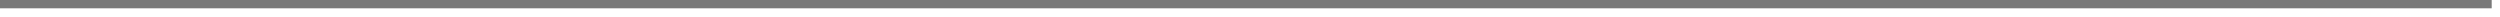
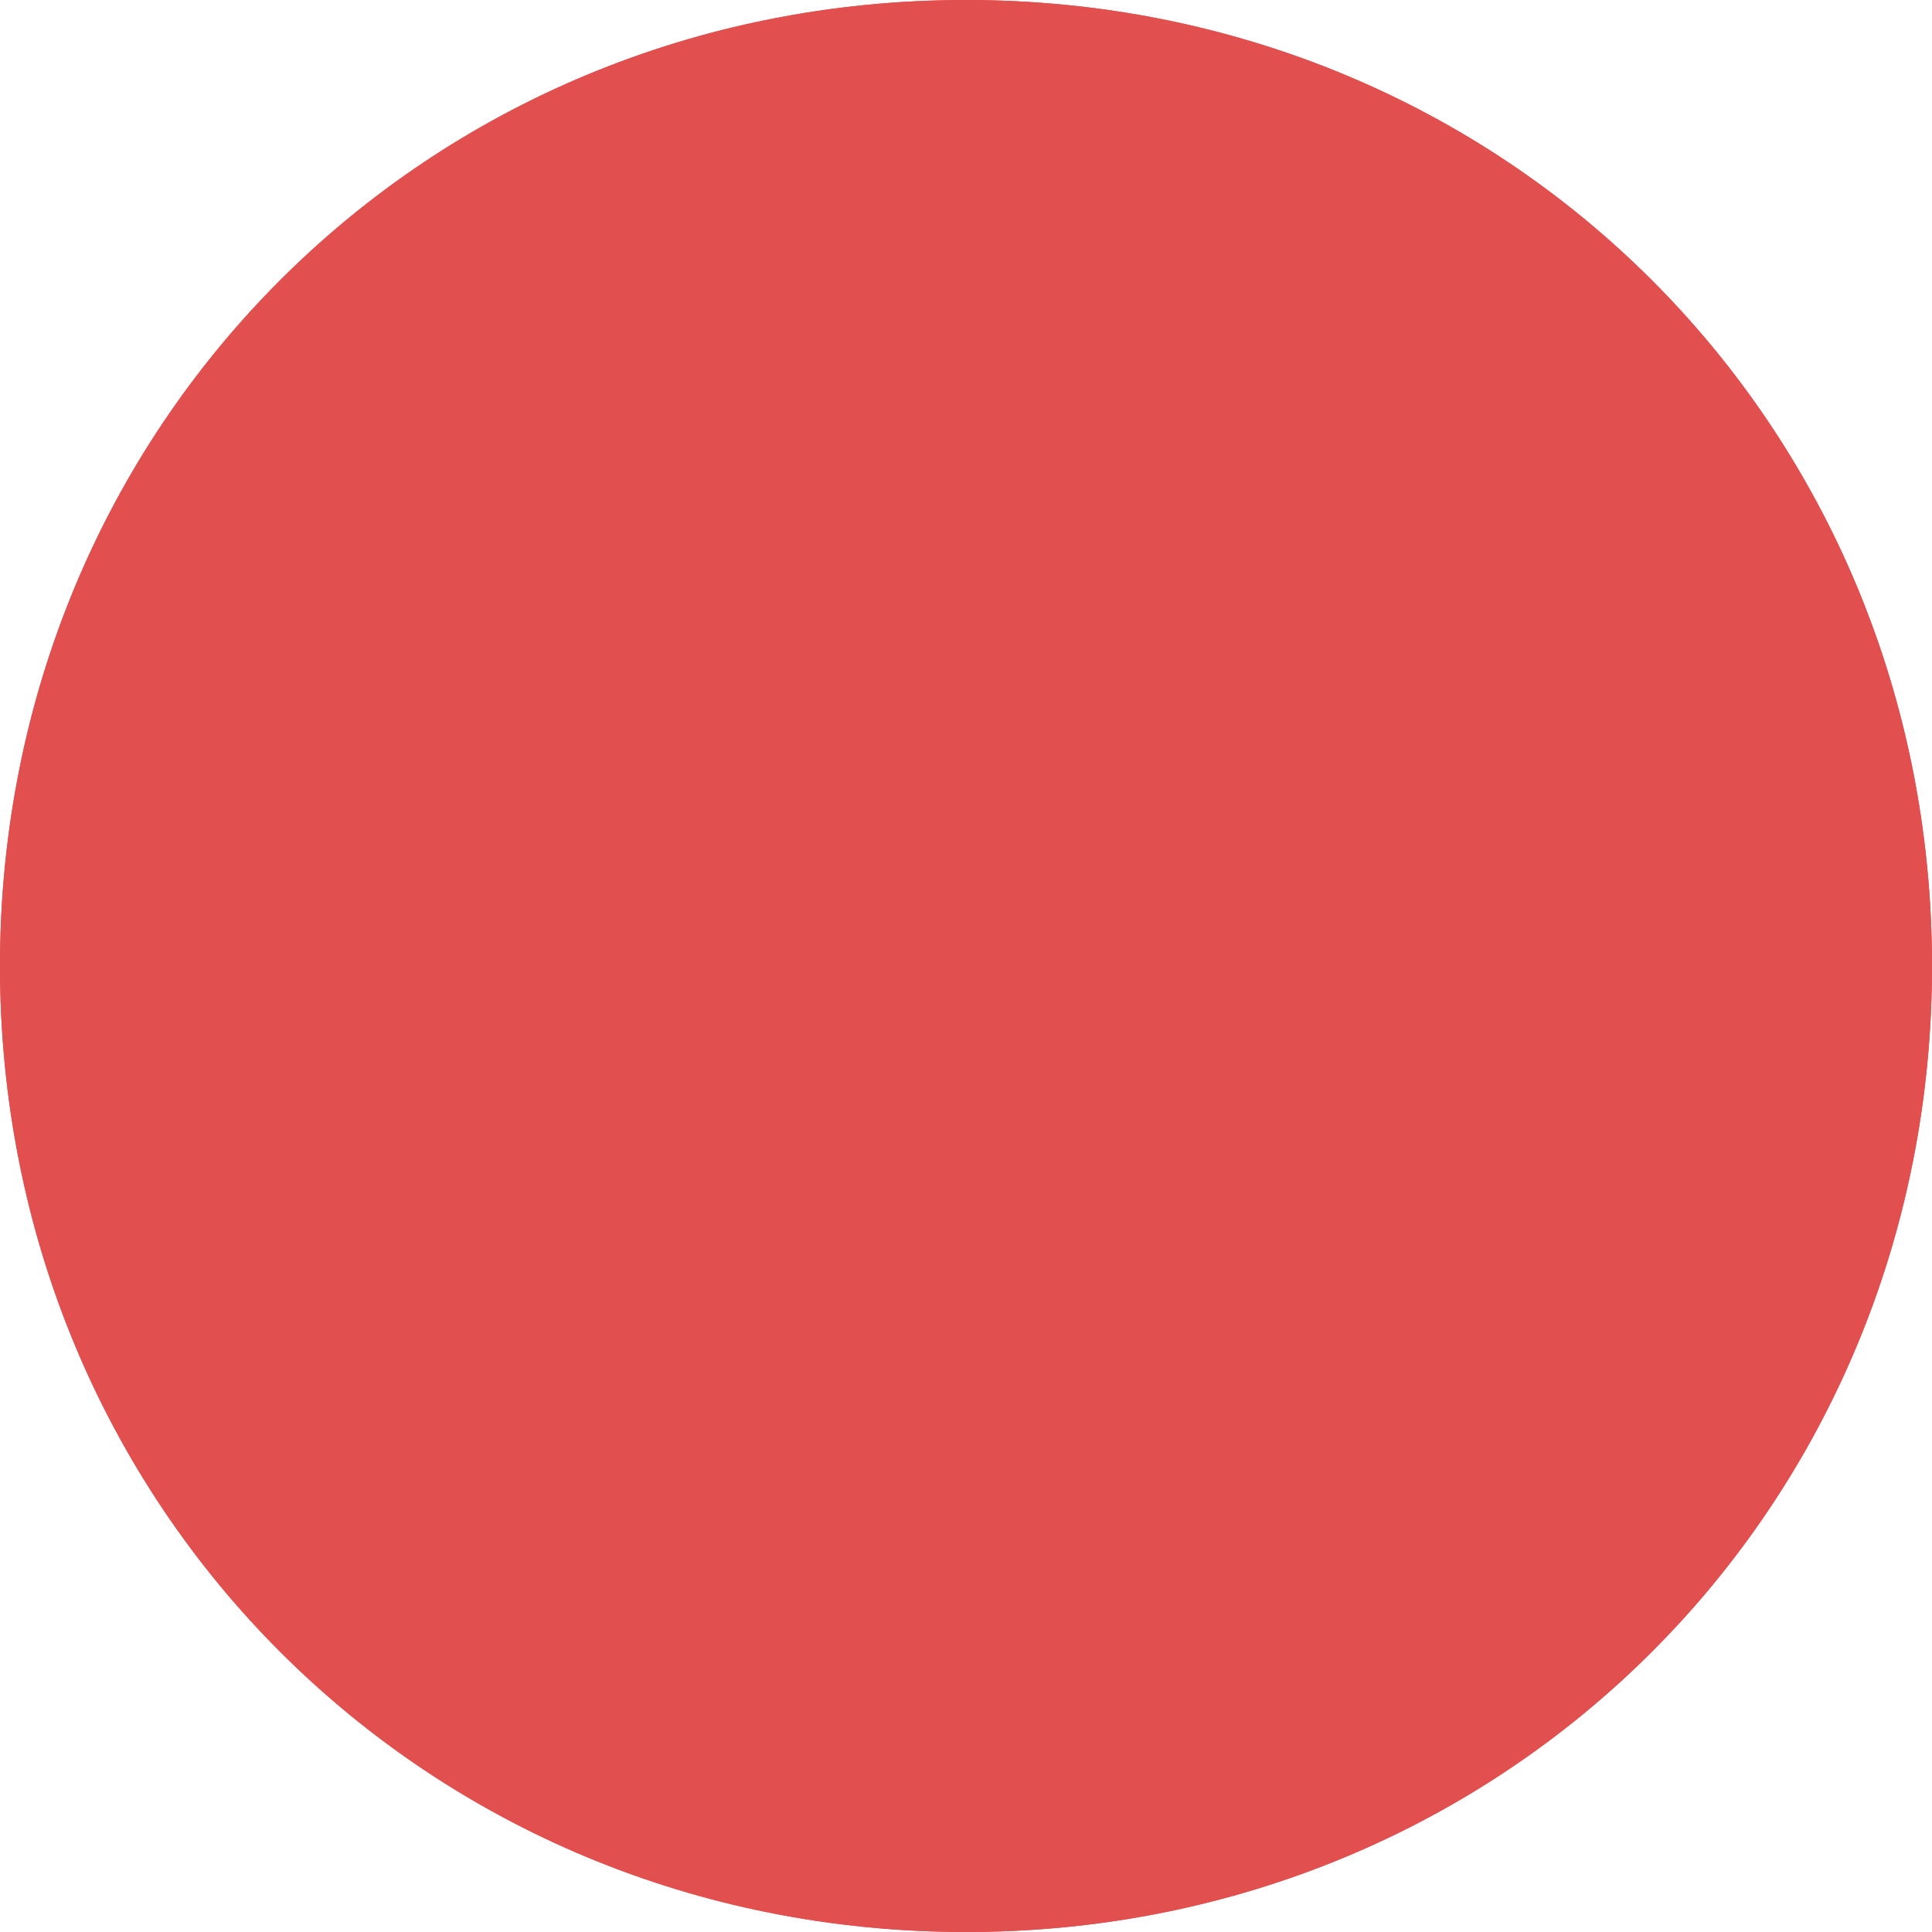
- <svg xmlns="http://www.w3.org/2000/svg" version="1.1" width="301px" height="2px">
-   <g transform="matrix(1 0 0 1 -65 -197 )">
-     <path d="M 65 197.5  L 365 197.5  " stroke-width="1" stroke="#797979" fill="none" />
+ <svg xmlns="http://www.w3.org/2000/svg" version="1.1" width="70px" height="70px">
+   <g transform="matrix(1 0 0 1 -181 -753 )">
+     <path d="M 216 753  C 235.6 753  251 768.4  251 788  C 251 807.6  235.6 823  216 823  C 196.4 823  181 807.6  181 788  C 181 768.4  196.4 753  216 753  Z " fill-rule="nonzero" fill="#e14f4e" stroke="none" />
+     <path d="M 216 753.5  C 235.32 753.5  250.5 768.68  250.5 788  C 250.5 807.32  235.32 822.5  216 822.5  C 196.68 822.5  181.5 807.32  181.5 788  C 181.5 768.68  196.68 753.5  216 753.5  Z " stroke-width="1" stroke="#e14f4e" fill="none" />
  </g>
</svg>
